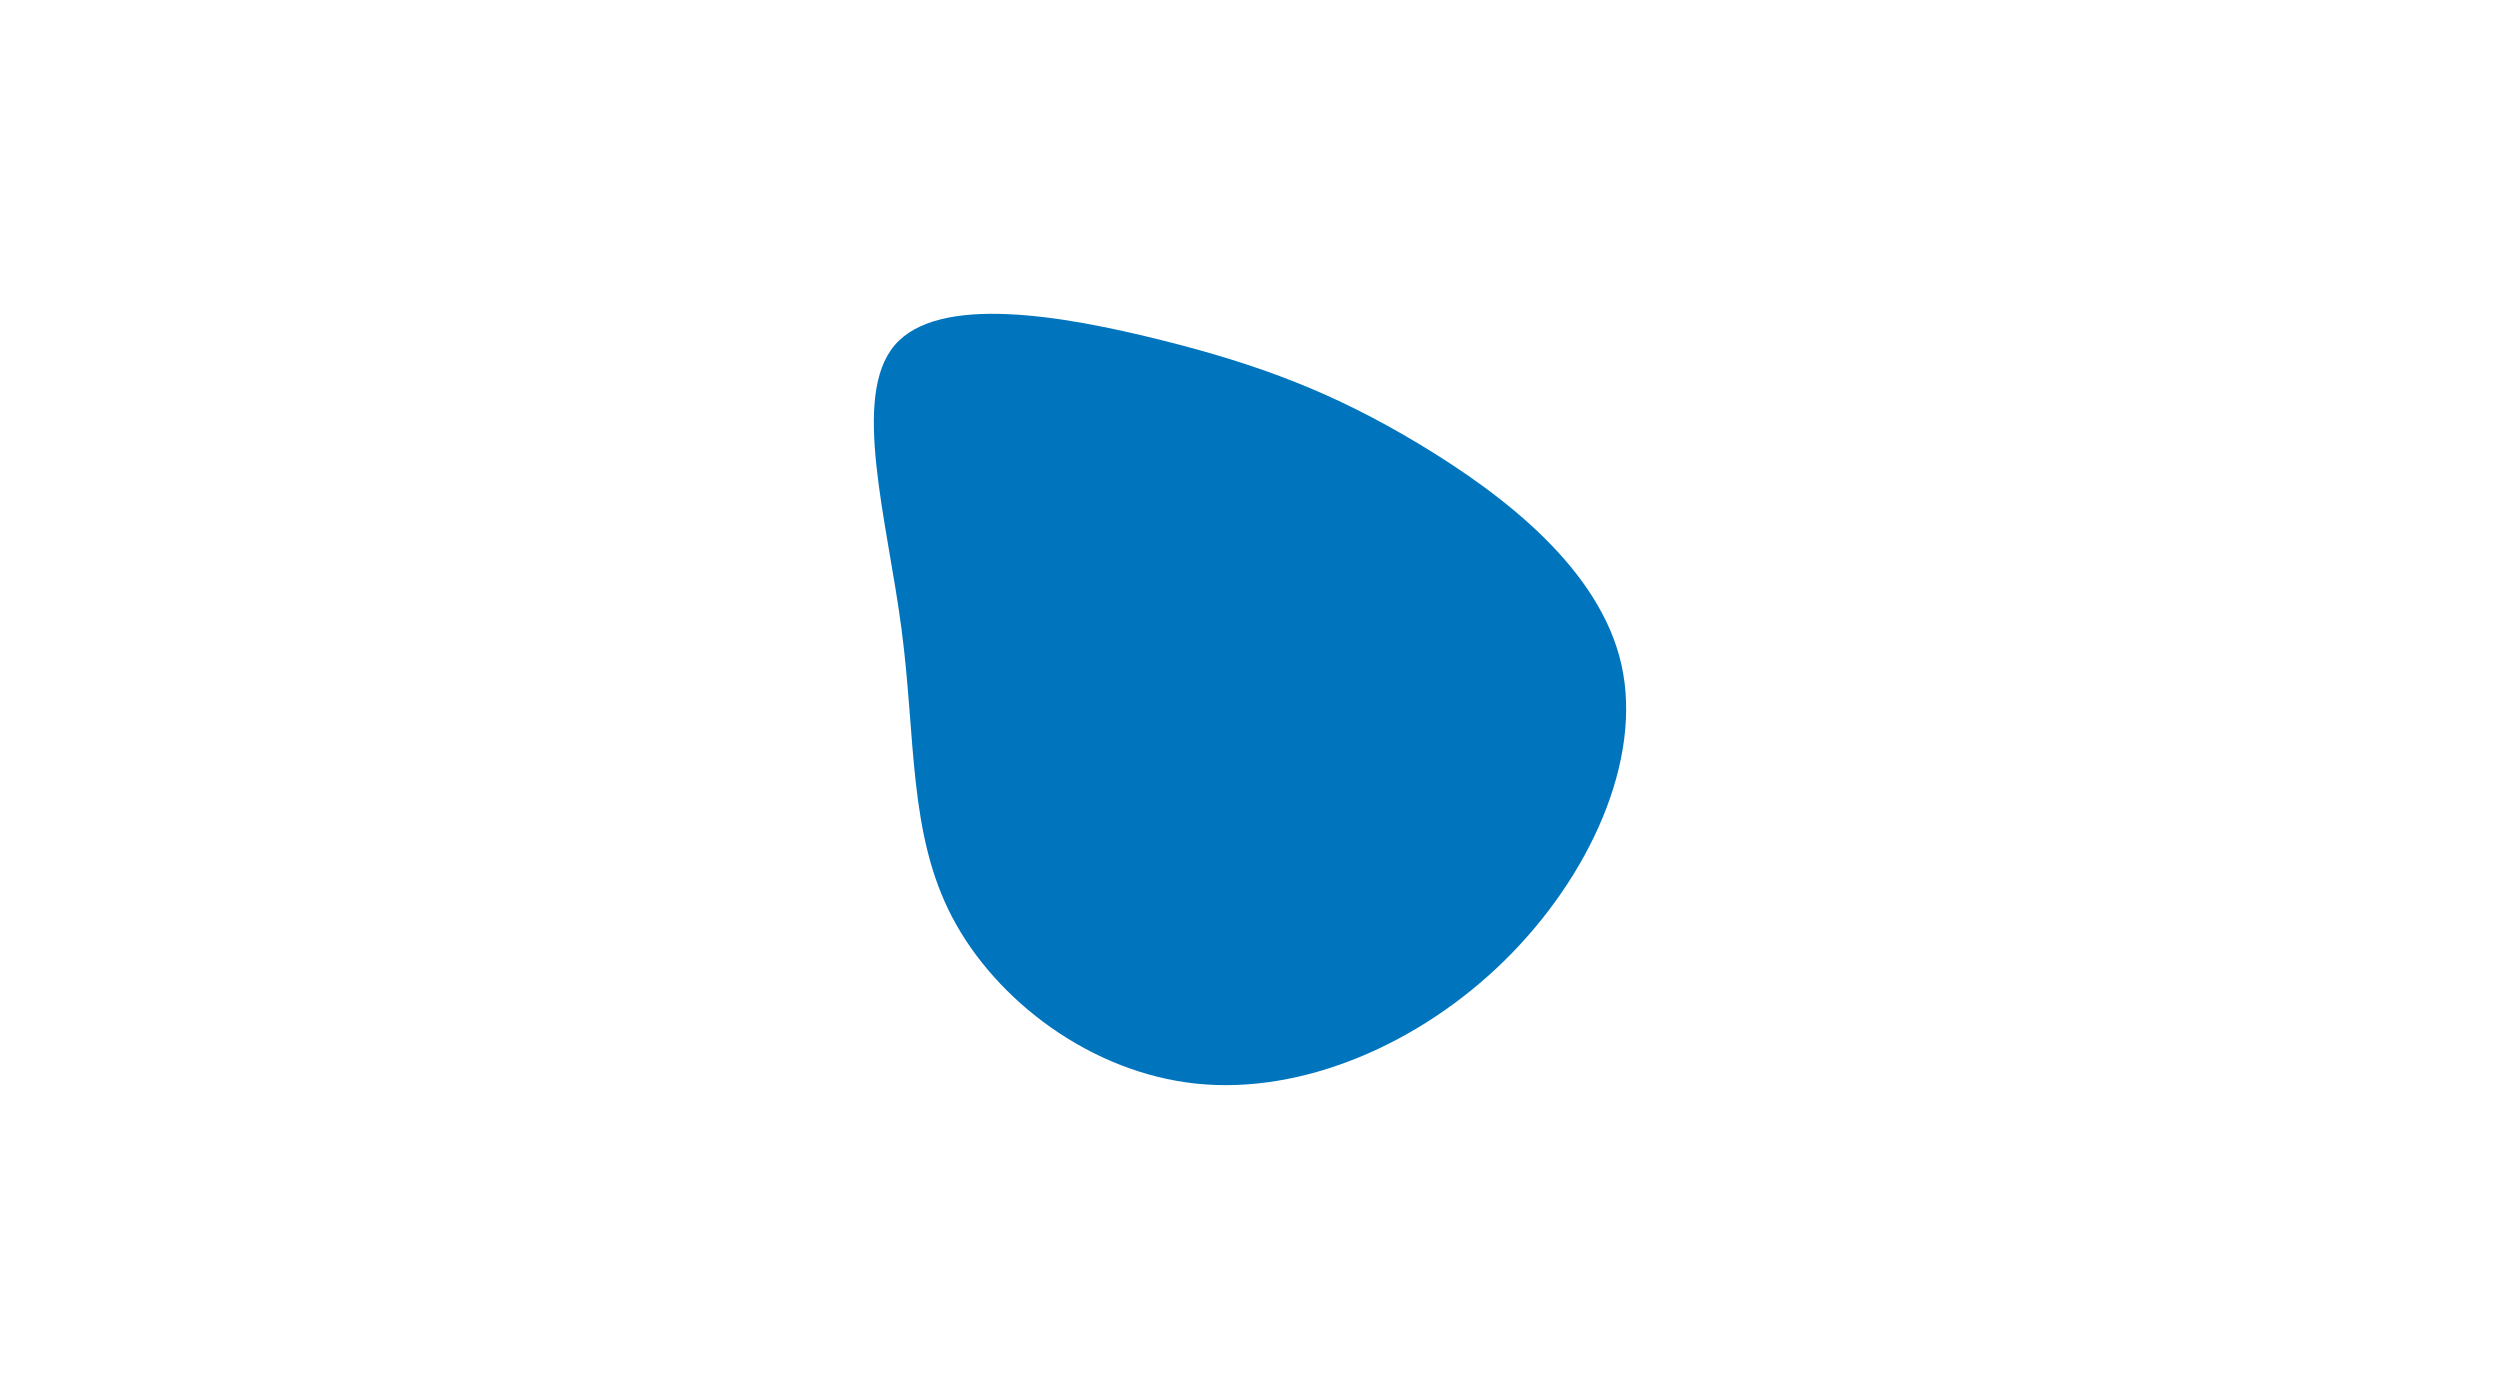
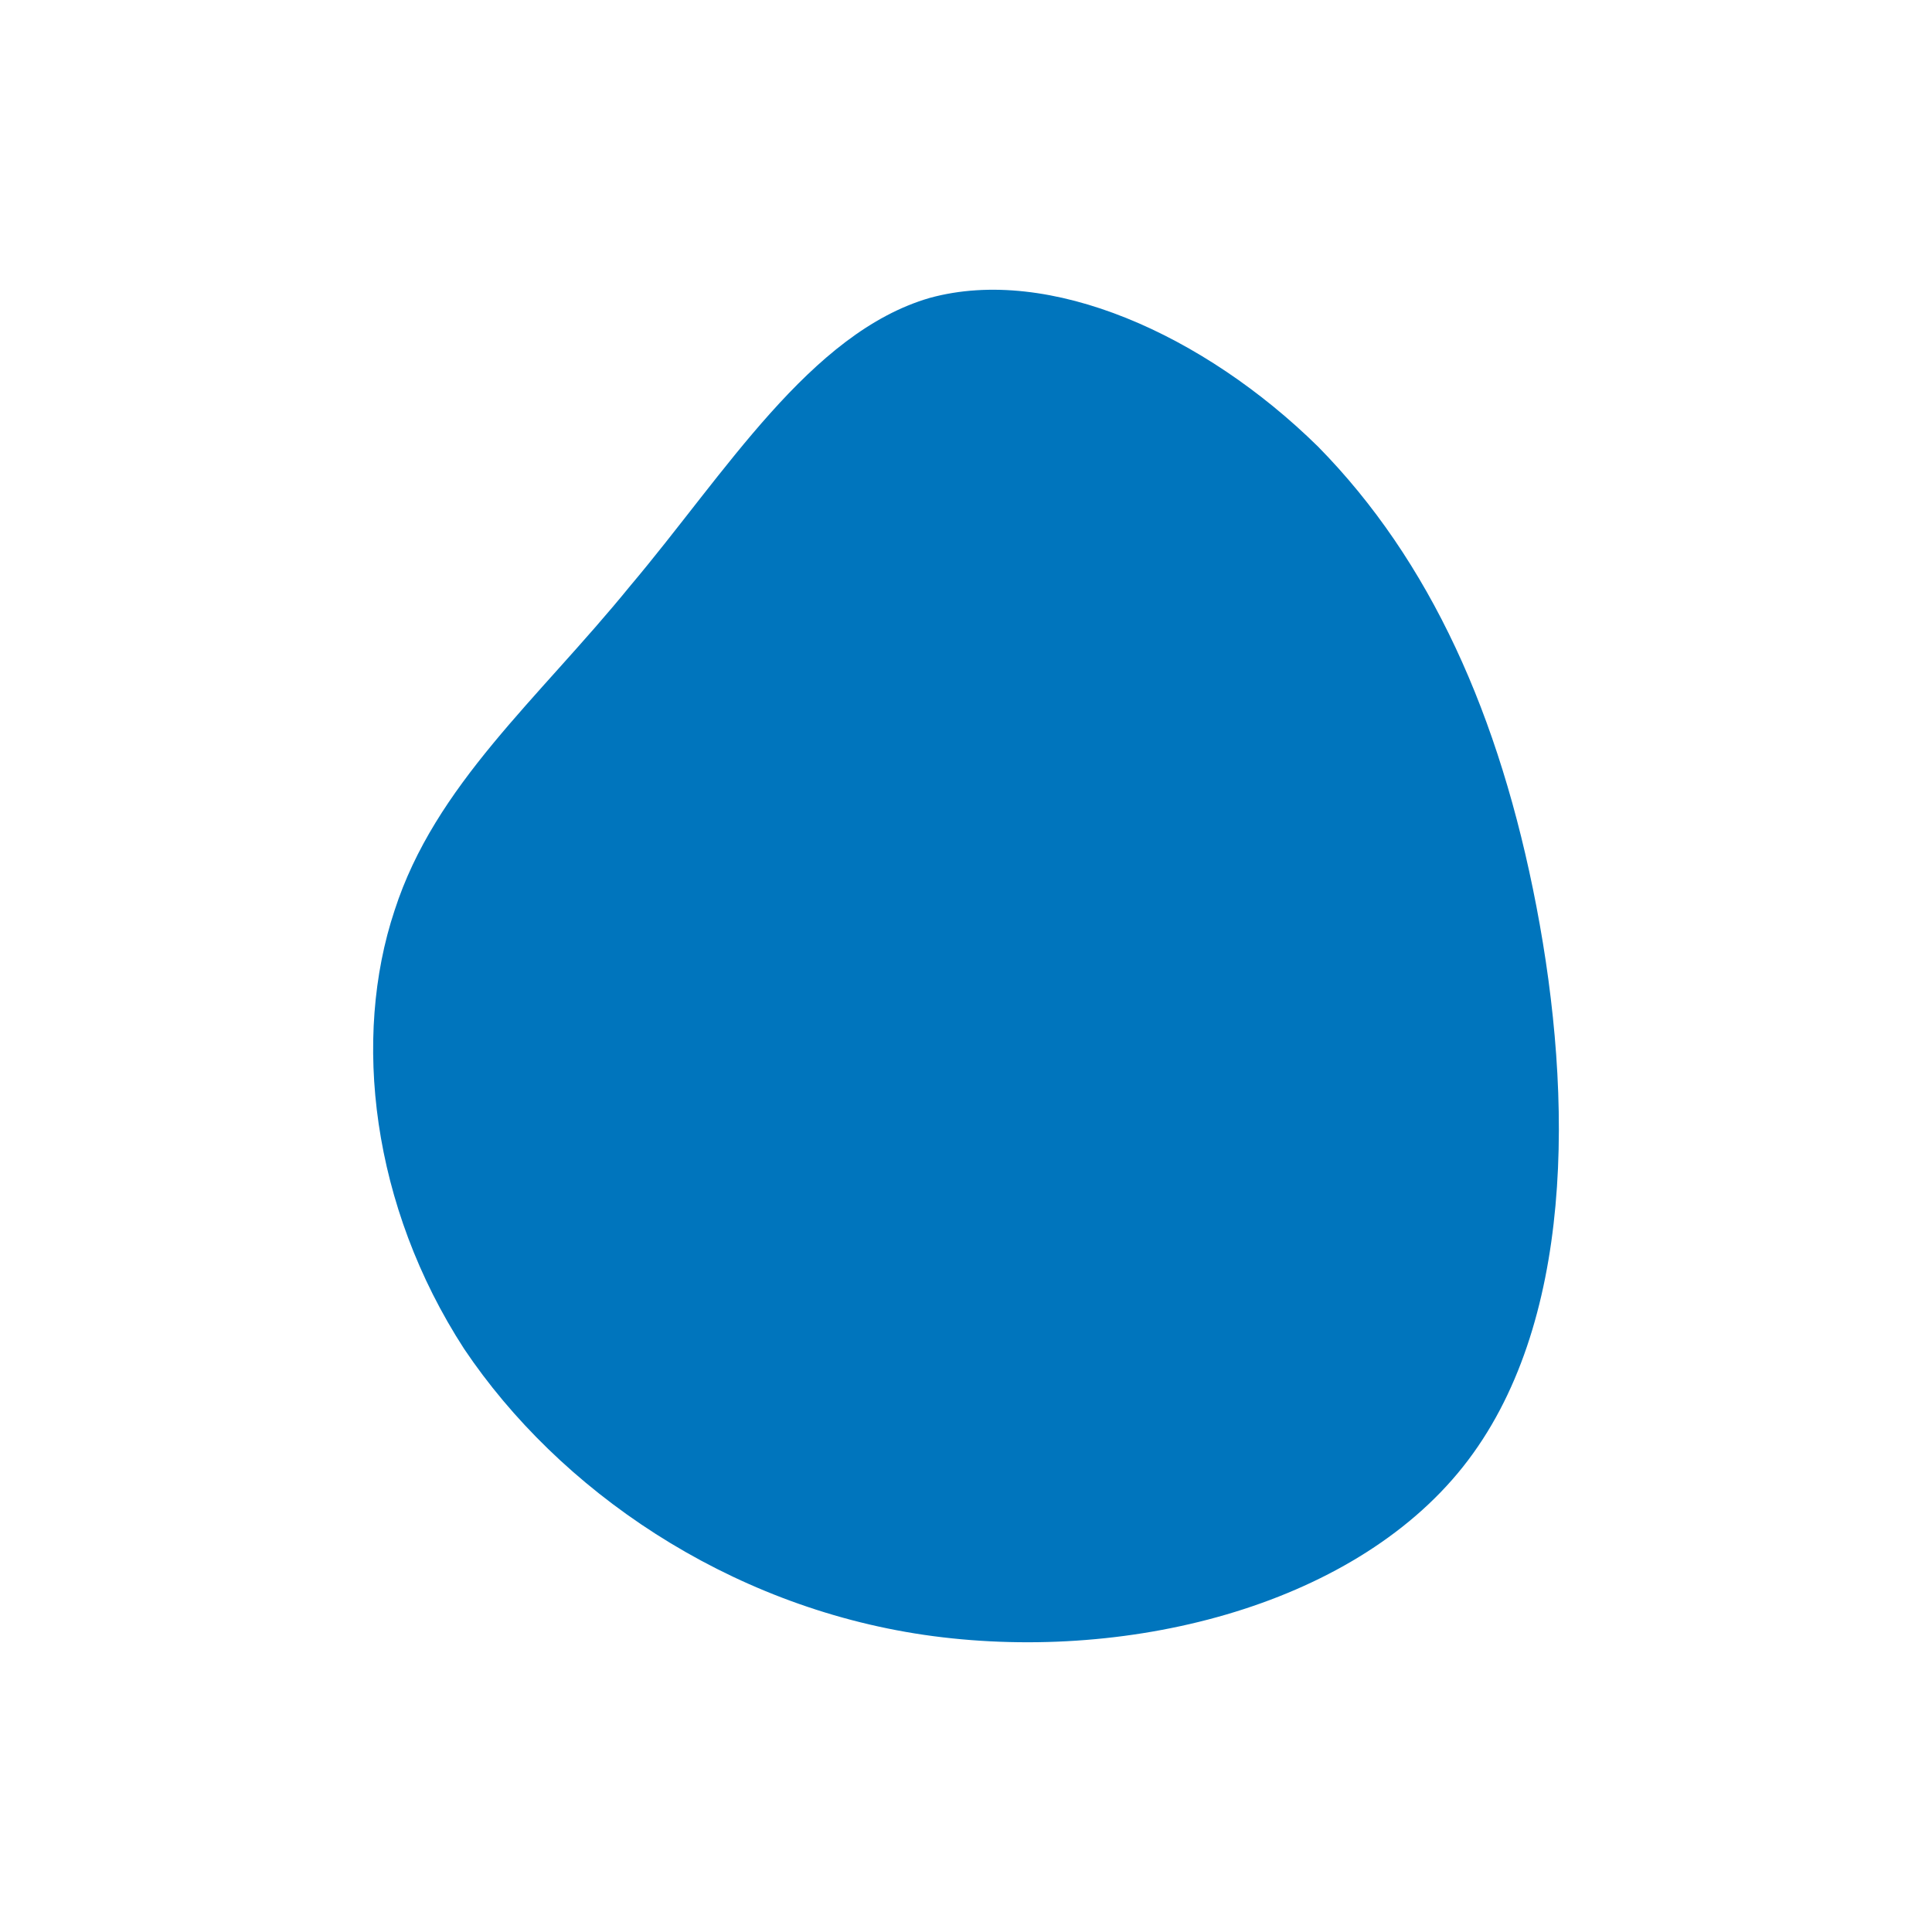
- <svg xmlns="http://www.w3.org/2000/svg" id="visual" viewBox="0 0 3860 2160" width="3860" height="2160" version="1.1">
-   <g transform="translate(1830.776 993.7068)">
-     <path d="M360.4 -308.1C491.8 -229.1 639.9 -114.6 672.8 32.9C705.6 180.3 623.3 360.6 492 489.6C360.6 618.6 180.3 696.3 16.9 679.5C-146.6 662.6 -293.2 551.2 -360.7 422.2C-428.2 293.2 -416.6 146.6 -438.8 -22.2C-460.9 -190.9 -516.8 -381.8 -449.3 -460.8C-381.8 -539.8 -190.9 -506.9 -38.2 -468.7C114.6 -430.6 229.1 -387.1 360.4 -308.1" fill="#0075bd" />
+ <svg xmlns="http://www.w3.org/2000/svg" id="visual" viewBox="0 0 100 100" width="100" height="100" version="1.1">
+   <g transform="translate(46.32452 45.01961)">
+     <path d="M21.9 -21.9C27.7 -16 31.3 -8 33.2 1.9C35.1 11.8 35.2 23.6 29.4 30.9C23.6 38.2 11.8 41.1 1.5 39.6C-8.7 38.1 -17.4 32.1 -22.3 24.8C-27.1 17.4 -28.1 8.7 -25.9 2.1C-23.8 -4.4 -18.5 -8.8 -13.7 -14.7C-8.8 -20.5 -4.4 -27.8 1.8 -29.6C8 -31.3 16 -27.7 21.9 -21.9" fill="#0075bd" />
  </g>
</svg>
